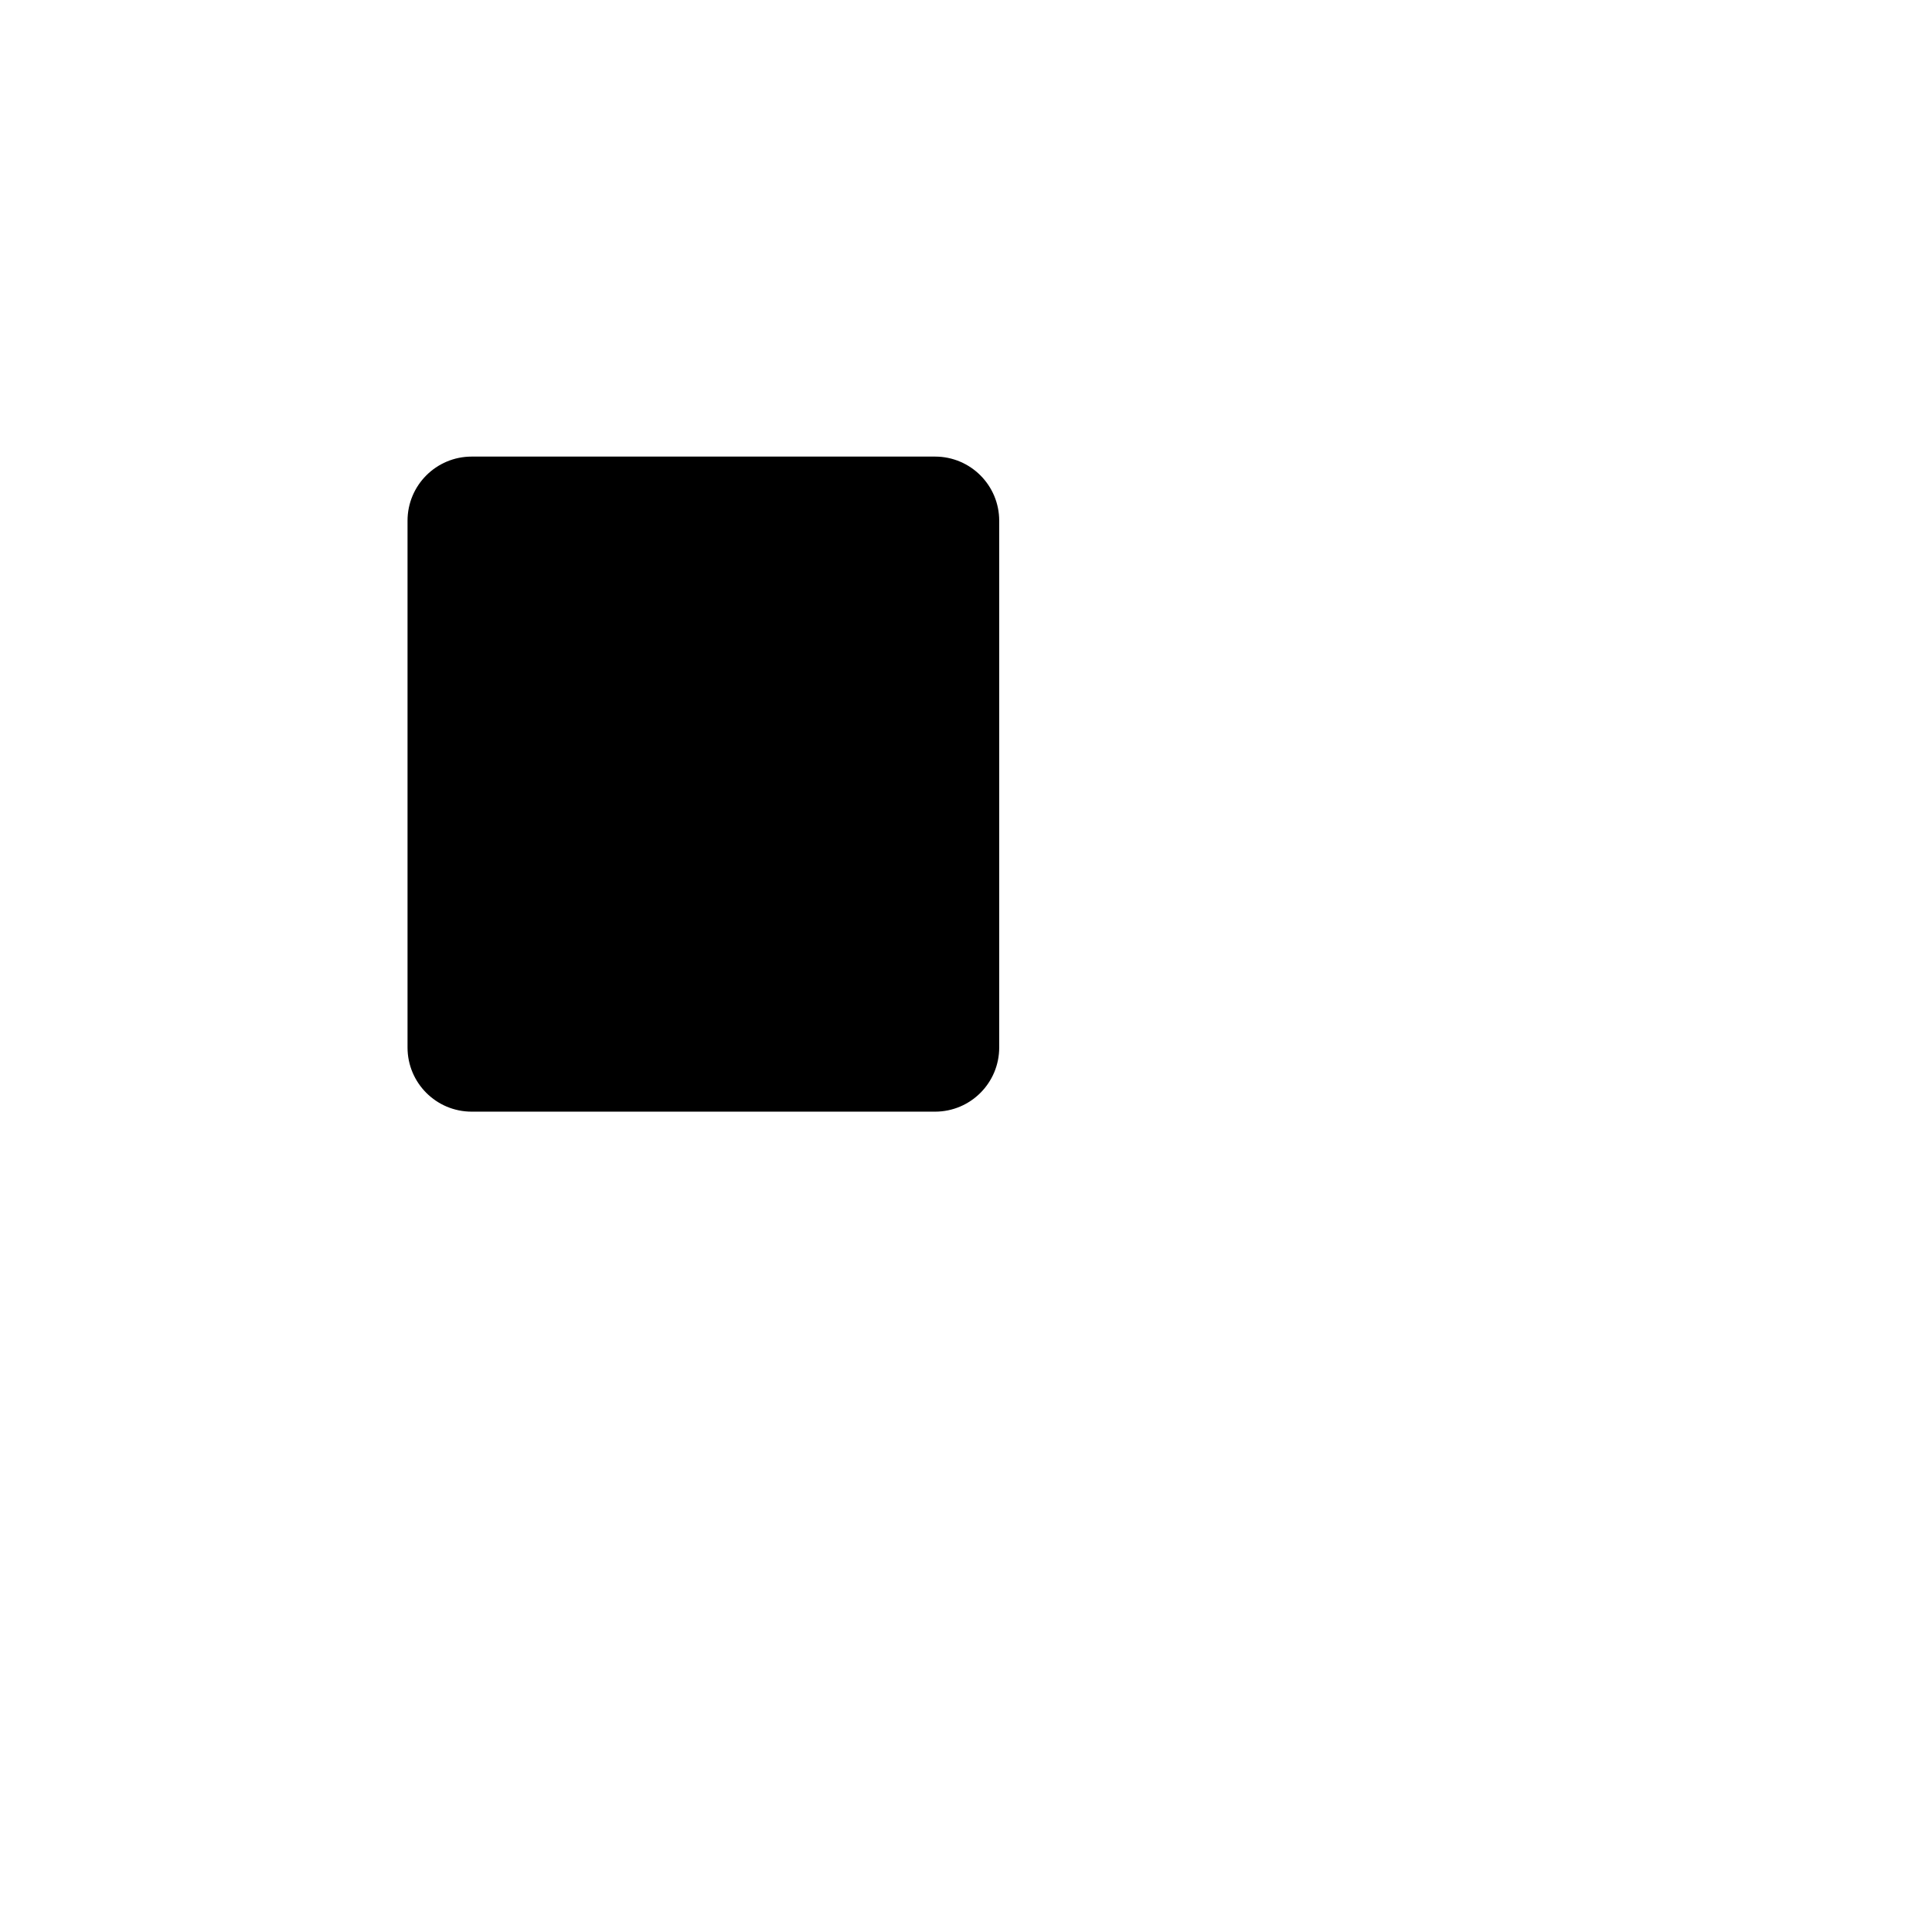
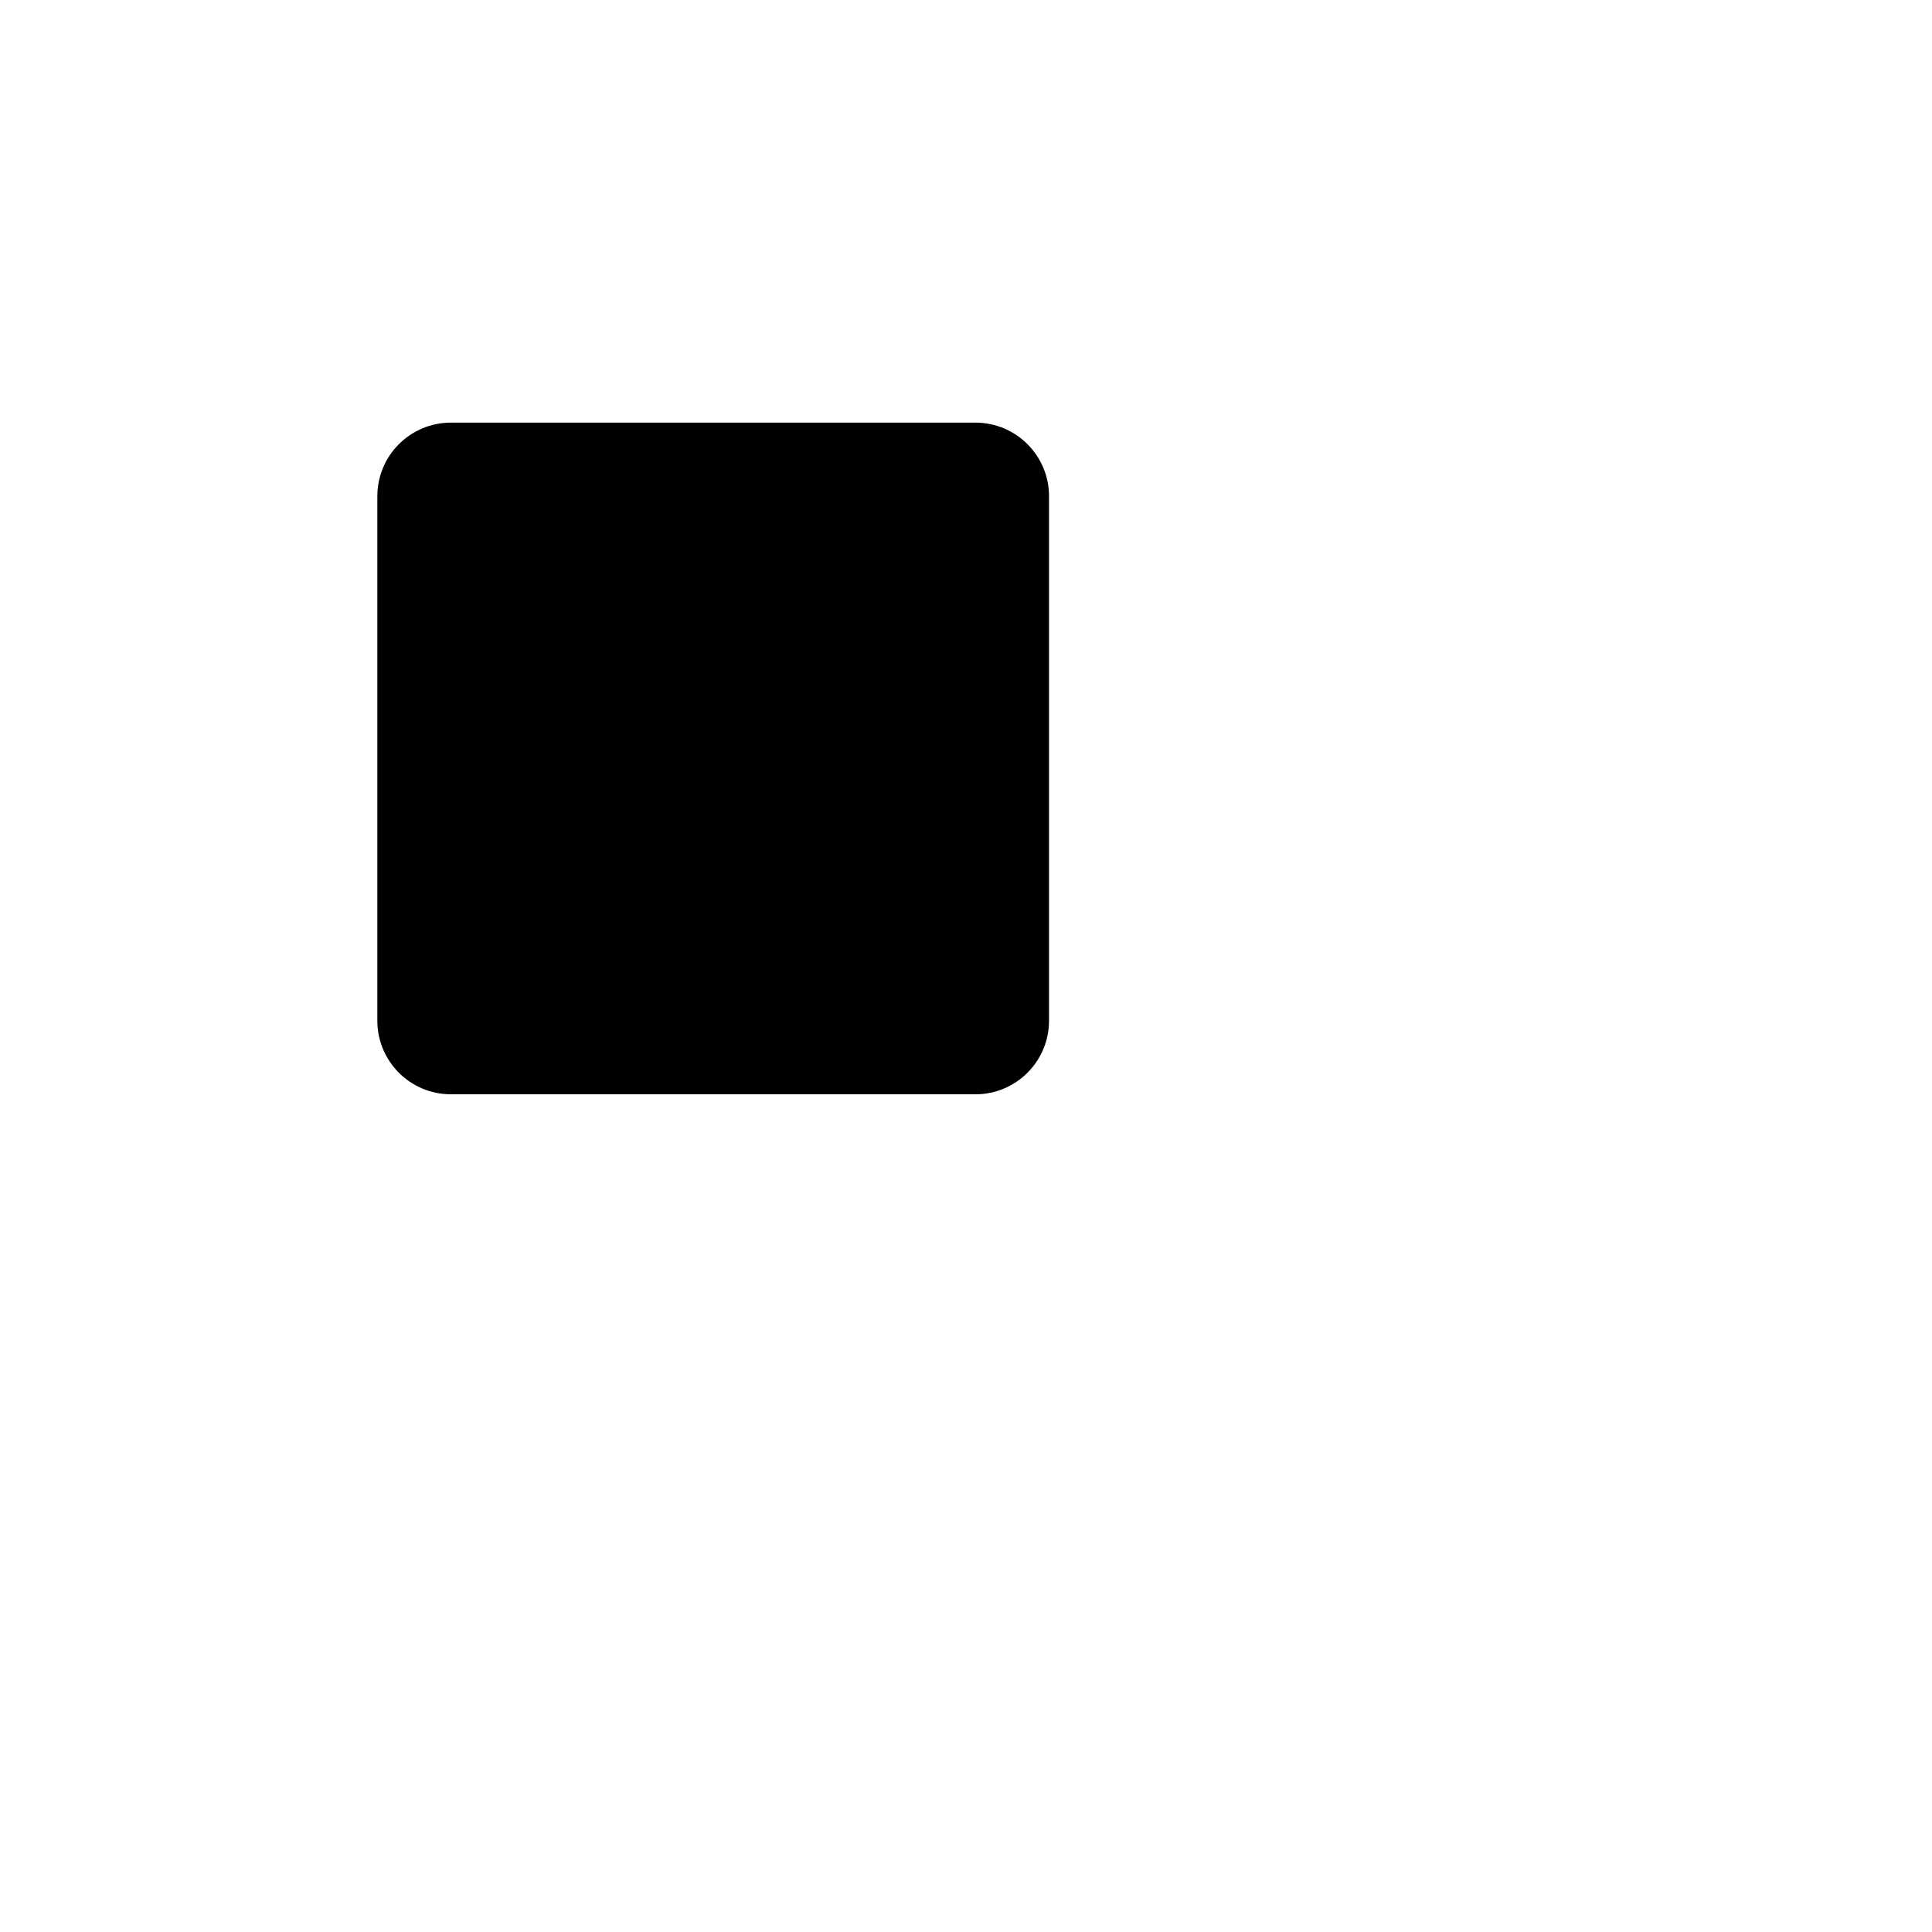
<svg xmlns="http://www.w3.org/2000/svg" width="1024" height="1024" viewBox="0 0 1024 1024">
-   <path d="M250.00 242.00 H495.60 C514.38 242.00 529.60 257.22 529.60 276.00 V555.20 C529.60 573.98 514.38 589.20 495.60 589.20 H250.00 C231.22 589.20 216.00 573.98 216.00 555.20 V276.00 C216.00 257.22 231.22 242.00 250.00 242.00 Z" fill="#000000" />
+   <path d="M239 224 H517 C538.54 224 556 241.46 556 263 V541 C556 562.54 538.54 580 517 580 H239 C217.46 580 200 562.54 200 541 V263 C200 241.46 217.46 224 239 224 Z" fill="#000000" fill-rule="evenodd" />
</svg>
